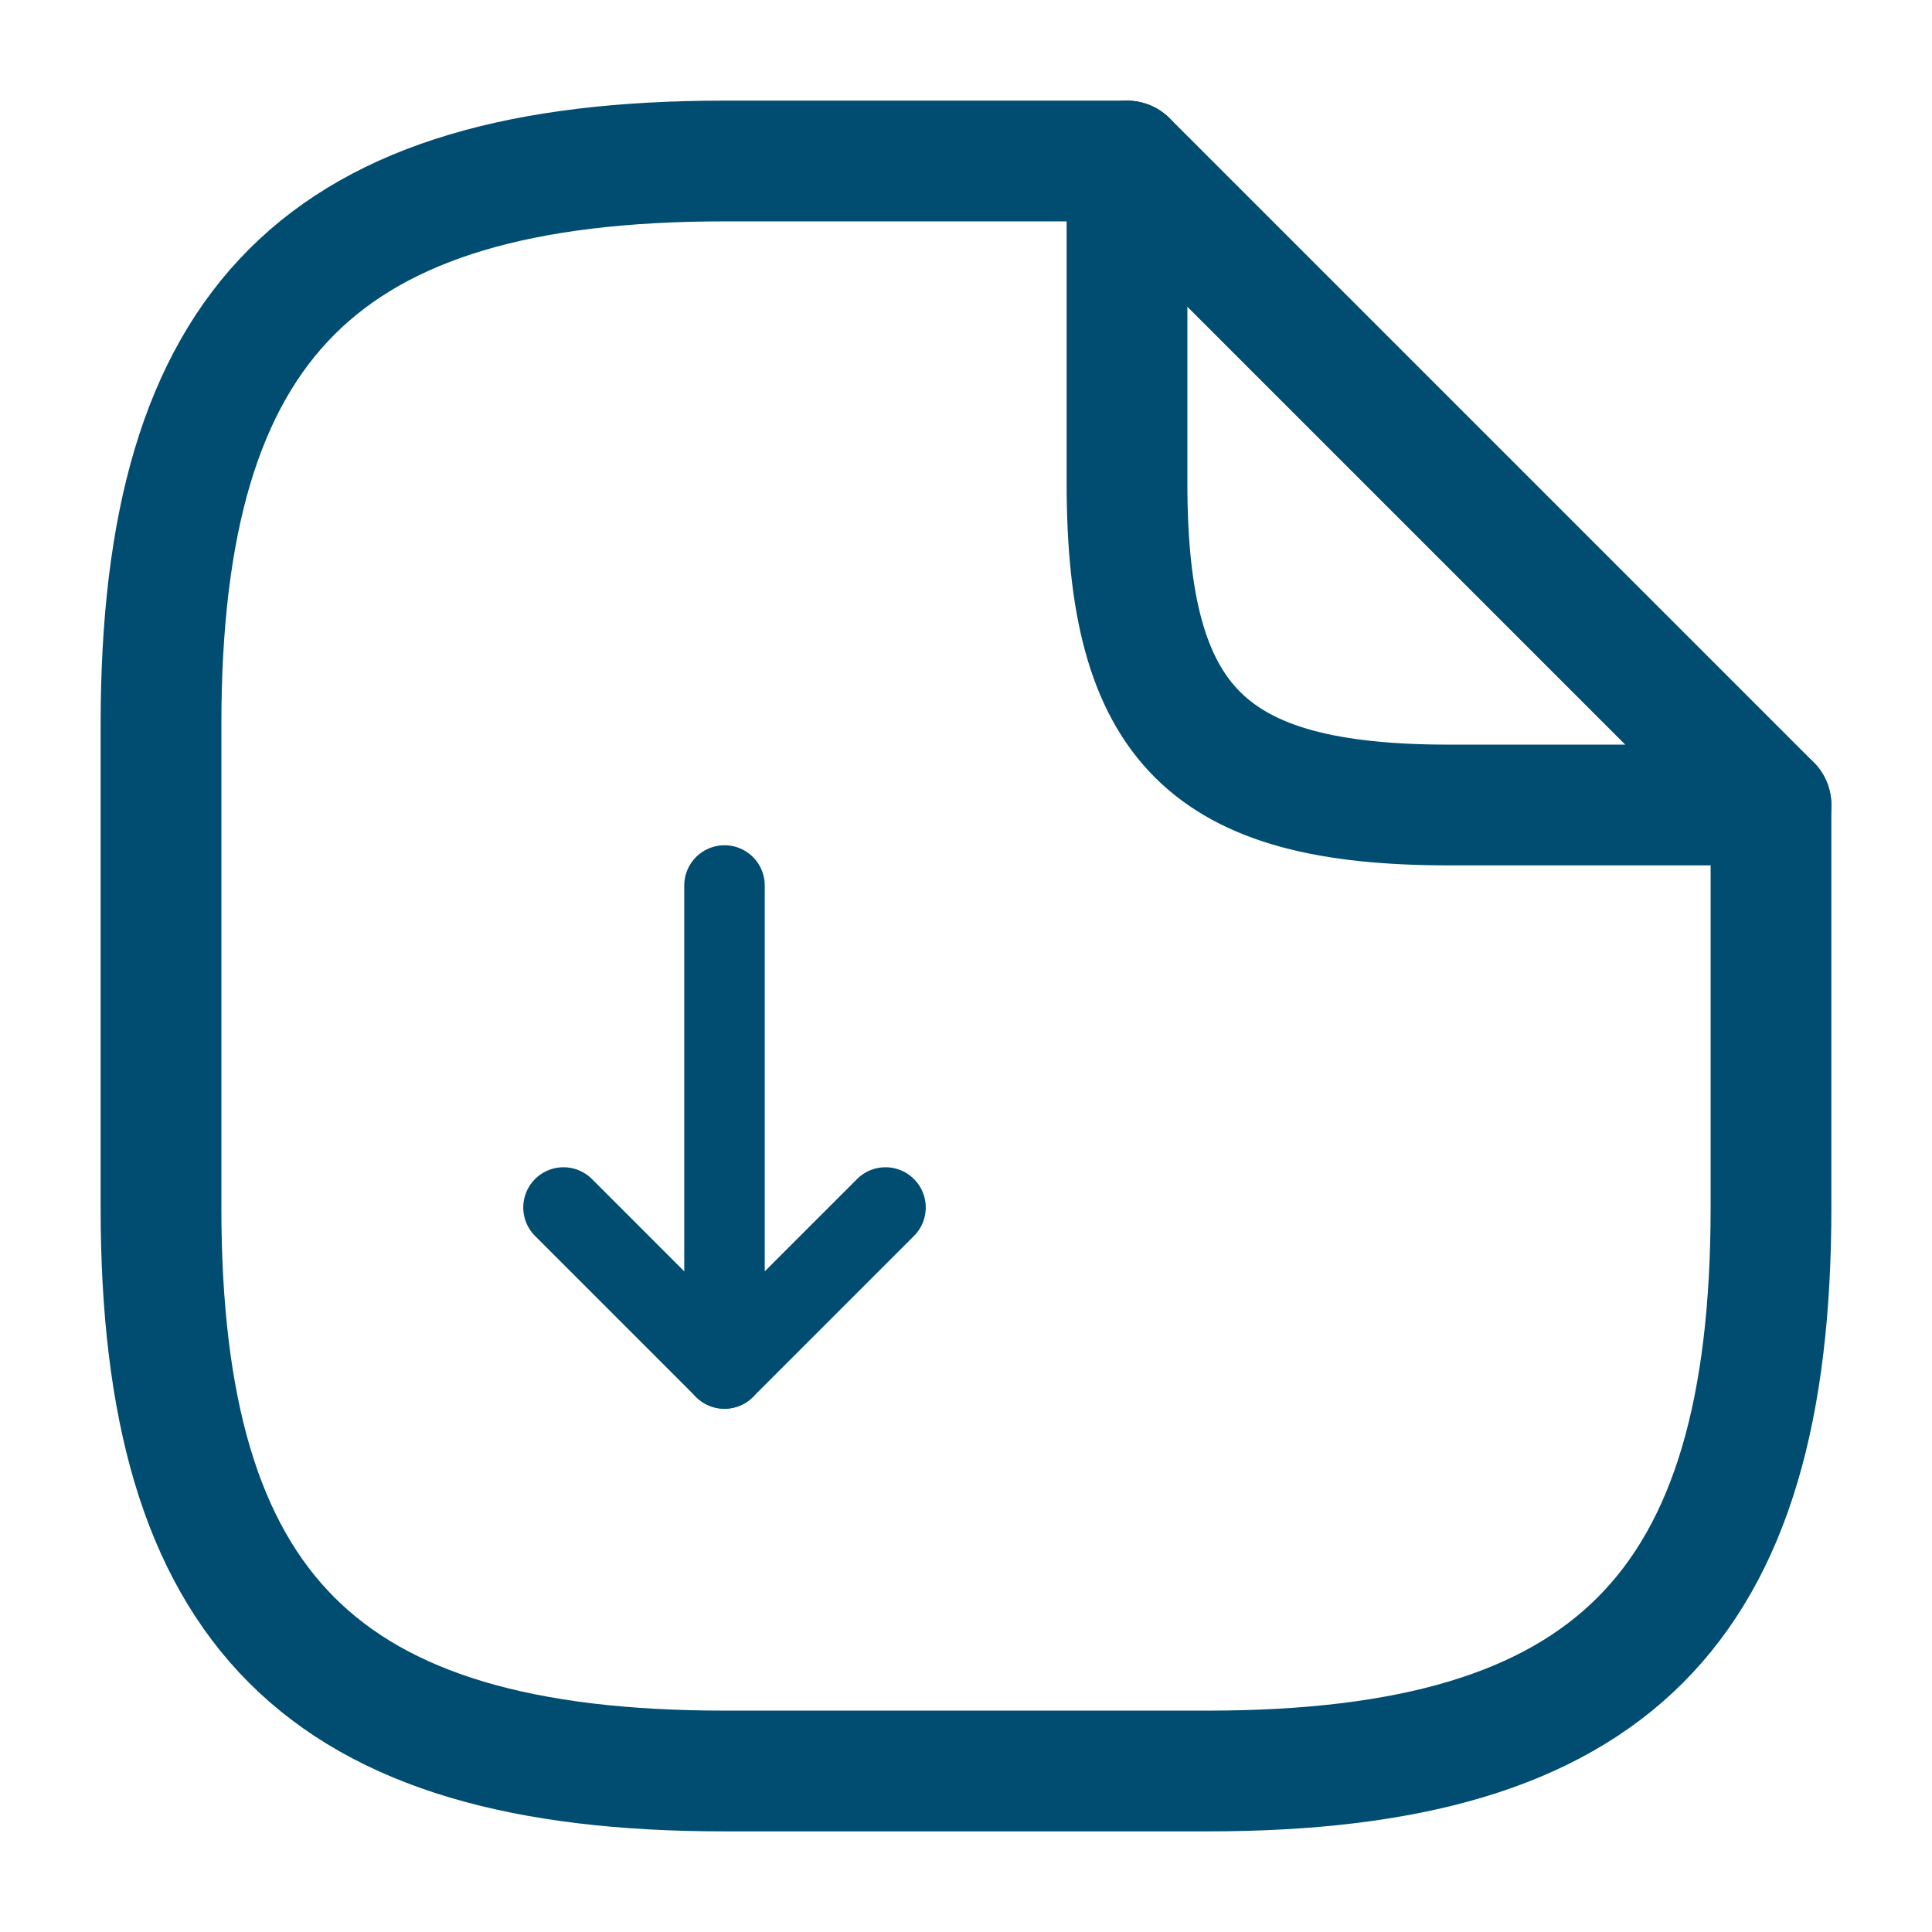
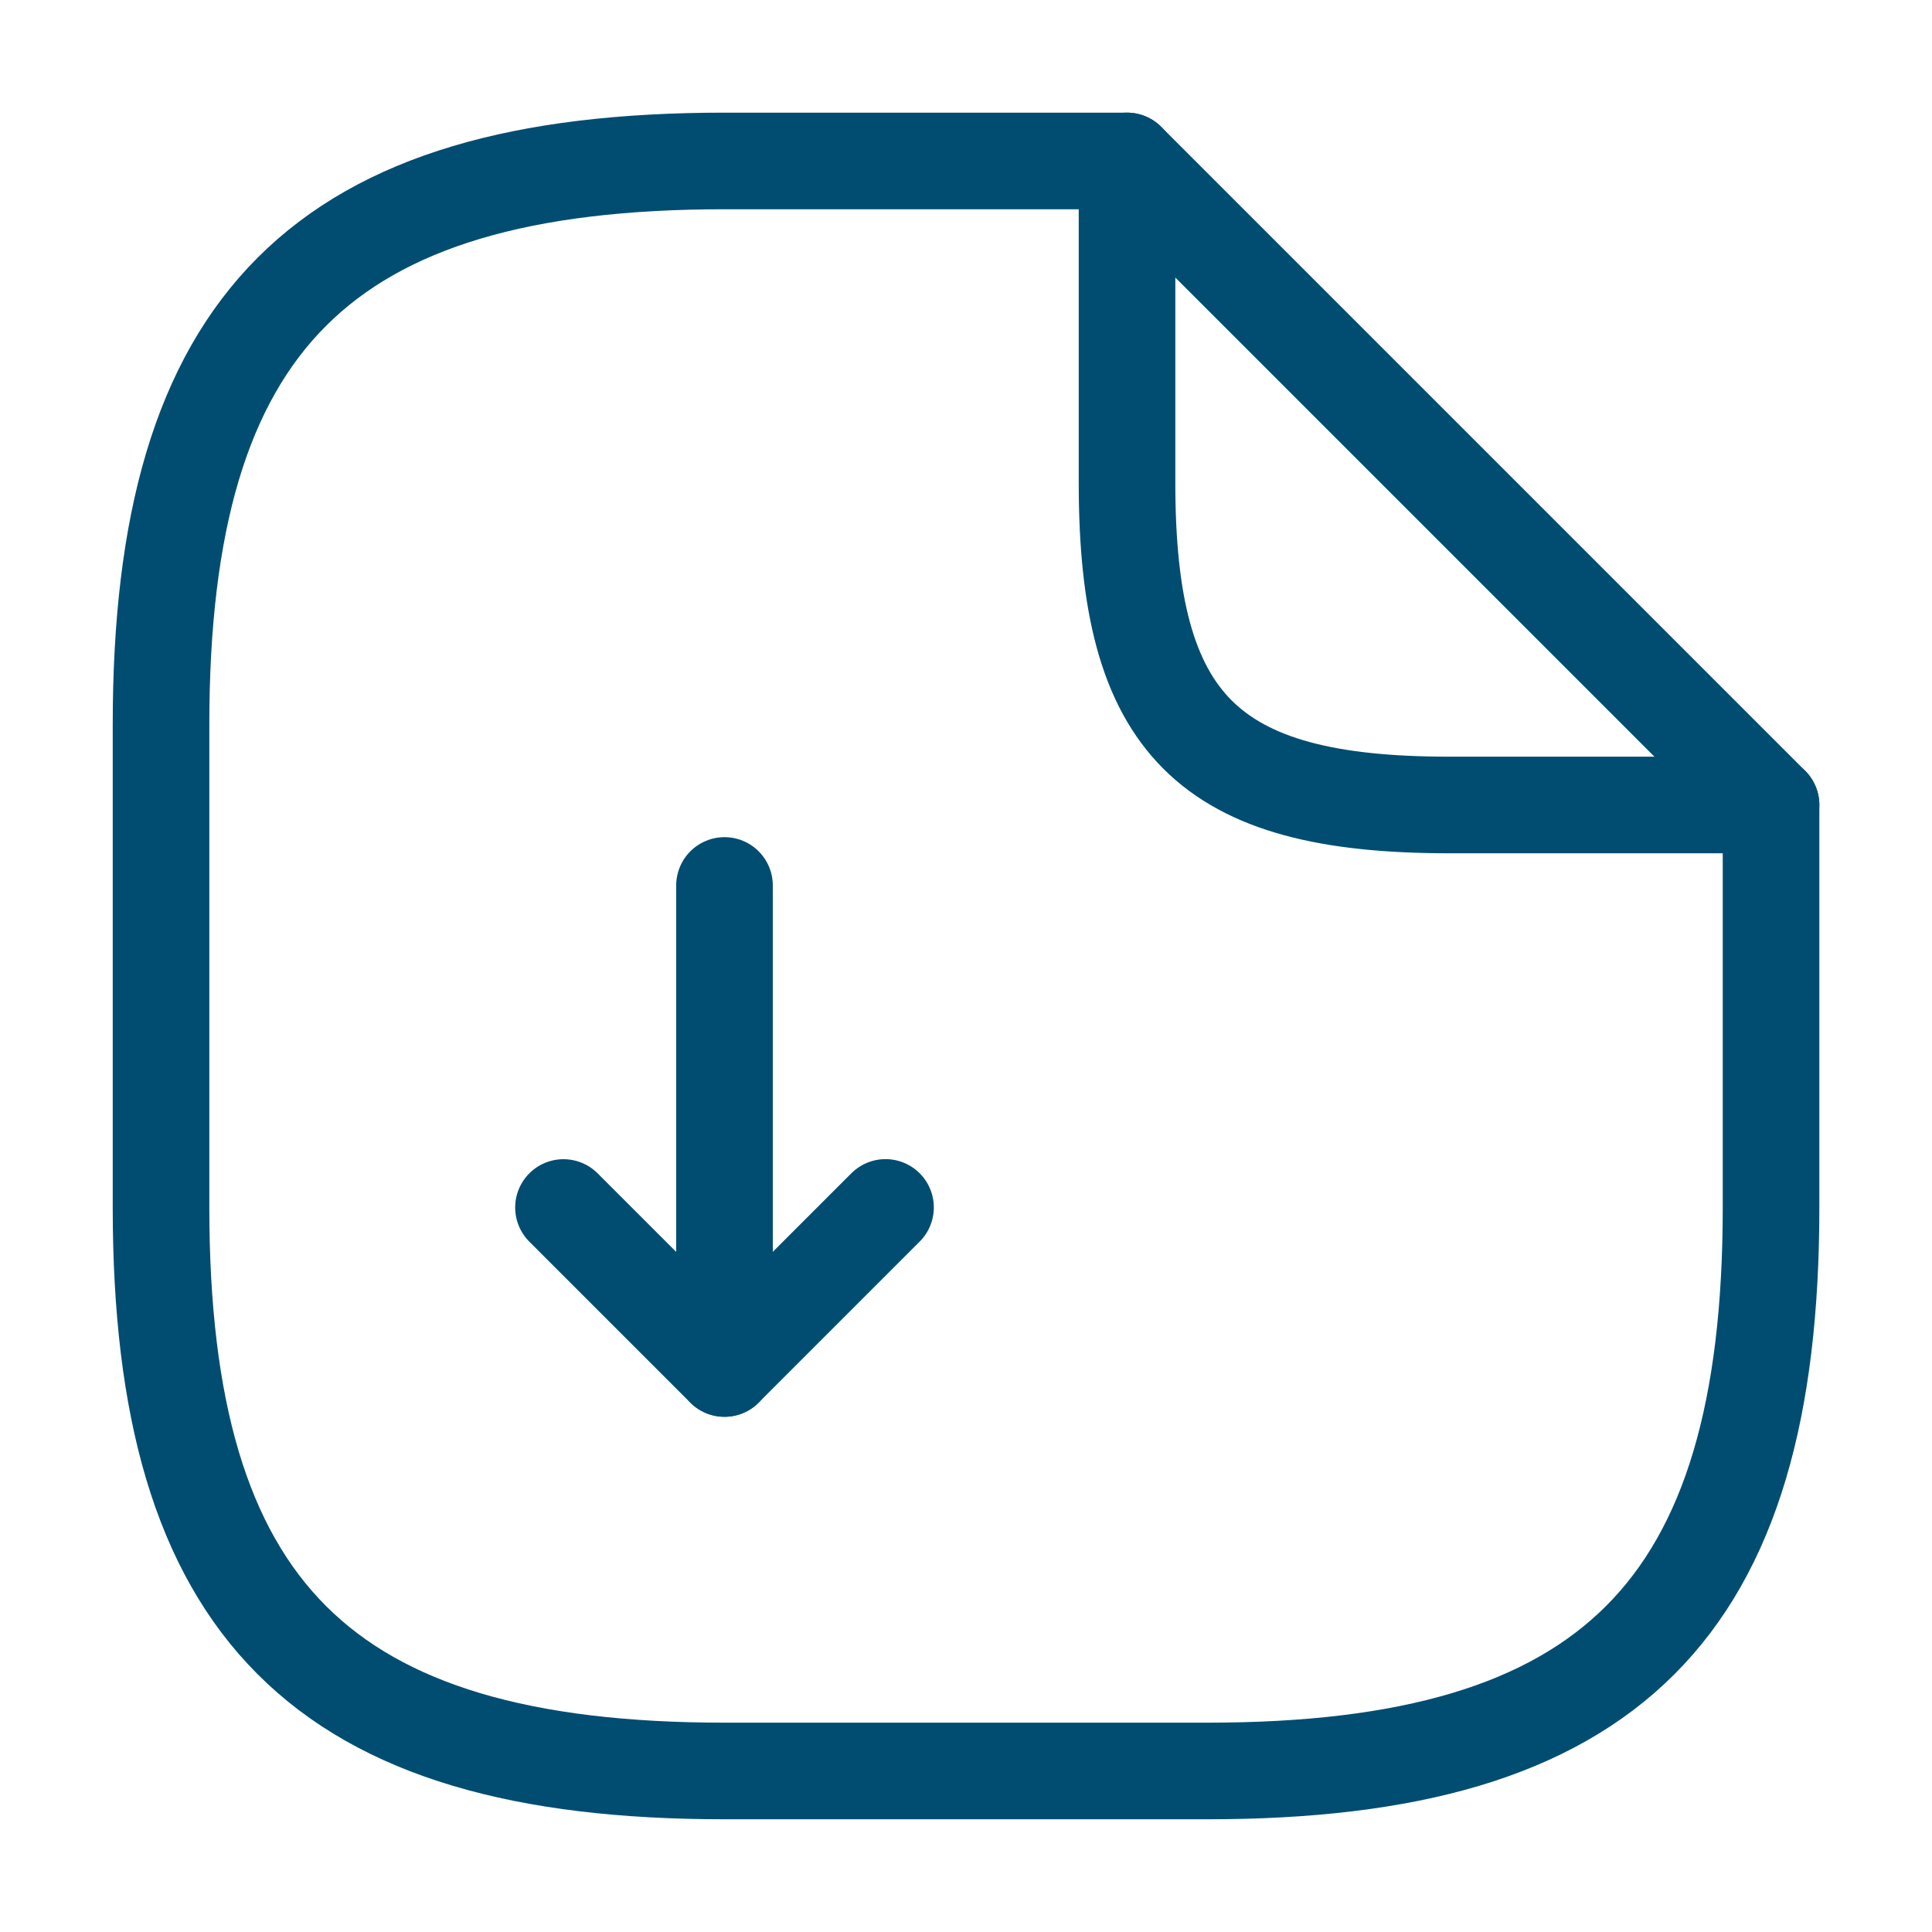
- <svg xmlns="http://www.w3.org/2000/svg" width="24" height="24" viewBox="0 0 24 24" fill="none">
-   <path d="M9 11V17L11 15" stroke="#004D71" stroke-linecap="round" stroke-linejoin="round" />
-   <path d="M9 17L7 15" stroke="#004D71" stroke-linecap="round" stroke-linejoin="round" />
-   <path d="M22 10V15C22 20 20 22 15 22H9C4 22 2 20 2 15V9C2 4 4 2 9 2H14" stroke="#004D71" stroke-width="1.5" stroke-linecap="round" stroke-linejoin="round" />
-   <path d="M22 10H18C15 10 14 9 14 6V2L22 10Z" stroke="#004D71" stroke-width="1.5" stroke-linecap="round" stroke-linejoin="round" />
+ <svg xmlns="http://www.w3.org/2000/svg" width="26" height="26" viewBox="0 0 26 26" fill="none">
+   <path d="M9.75 11.916V18.416L11.917 16.249" stroke="#004D71" stroke-width="1.3" stroke-linecap="round" stroke-linejoin="round" />
+   <path d="M9.75 18.417L7.583 16.25" stroke="#004D71" stroke-width="1.3" stroke-linecap="round" stroke-linejoin="round" />
+   <path d="M23.834 10.833V16.249C23.834 21.666 21.667 23.833 16.25 23.833H9.75C4.334 23.833 2.167 21.666 2.167 16.249V9.749C2.167 4.333 4.334 2.166 9.75 2.166H15.167" stroke="#004D71" stroke-width="1.3" stroke-linecap="round" stroke-linejoin="round" />
+   <path d="M23.834 10.833H19.5C16.25 10.833 15.167 9.749 15.167 6.499V2.166L23.834 10.833Z" stroke="#004D71" stroke-width="1.3" stroke-linecap="round" stroke-linejoin="round" />
</svg>
